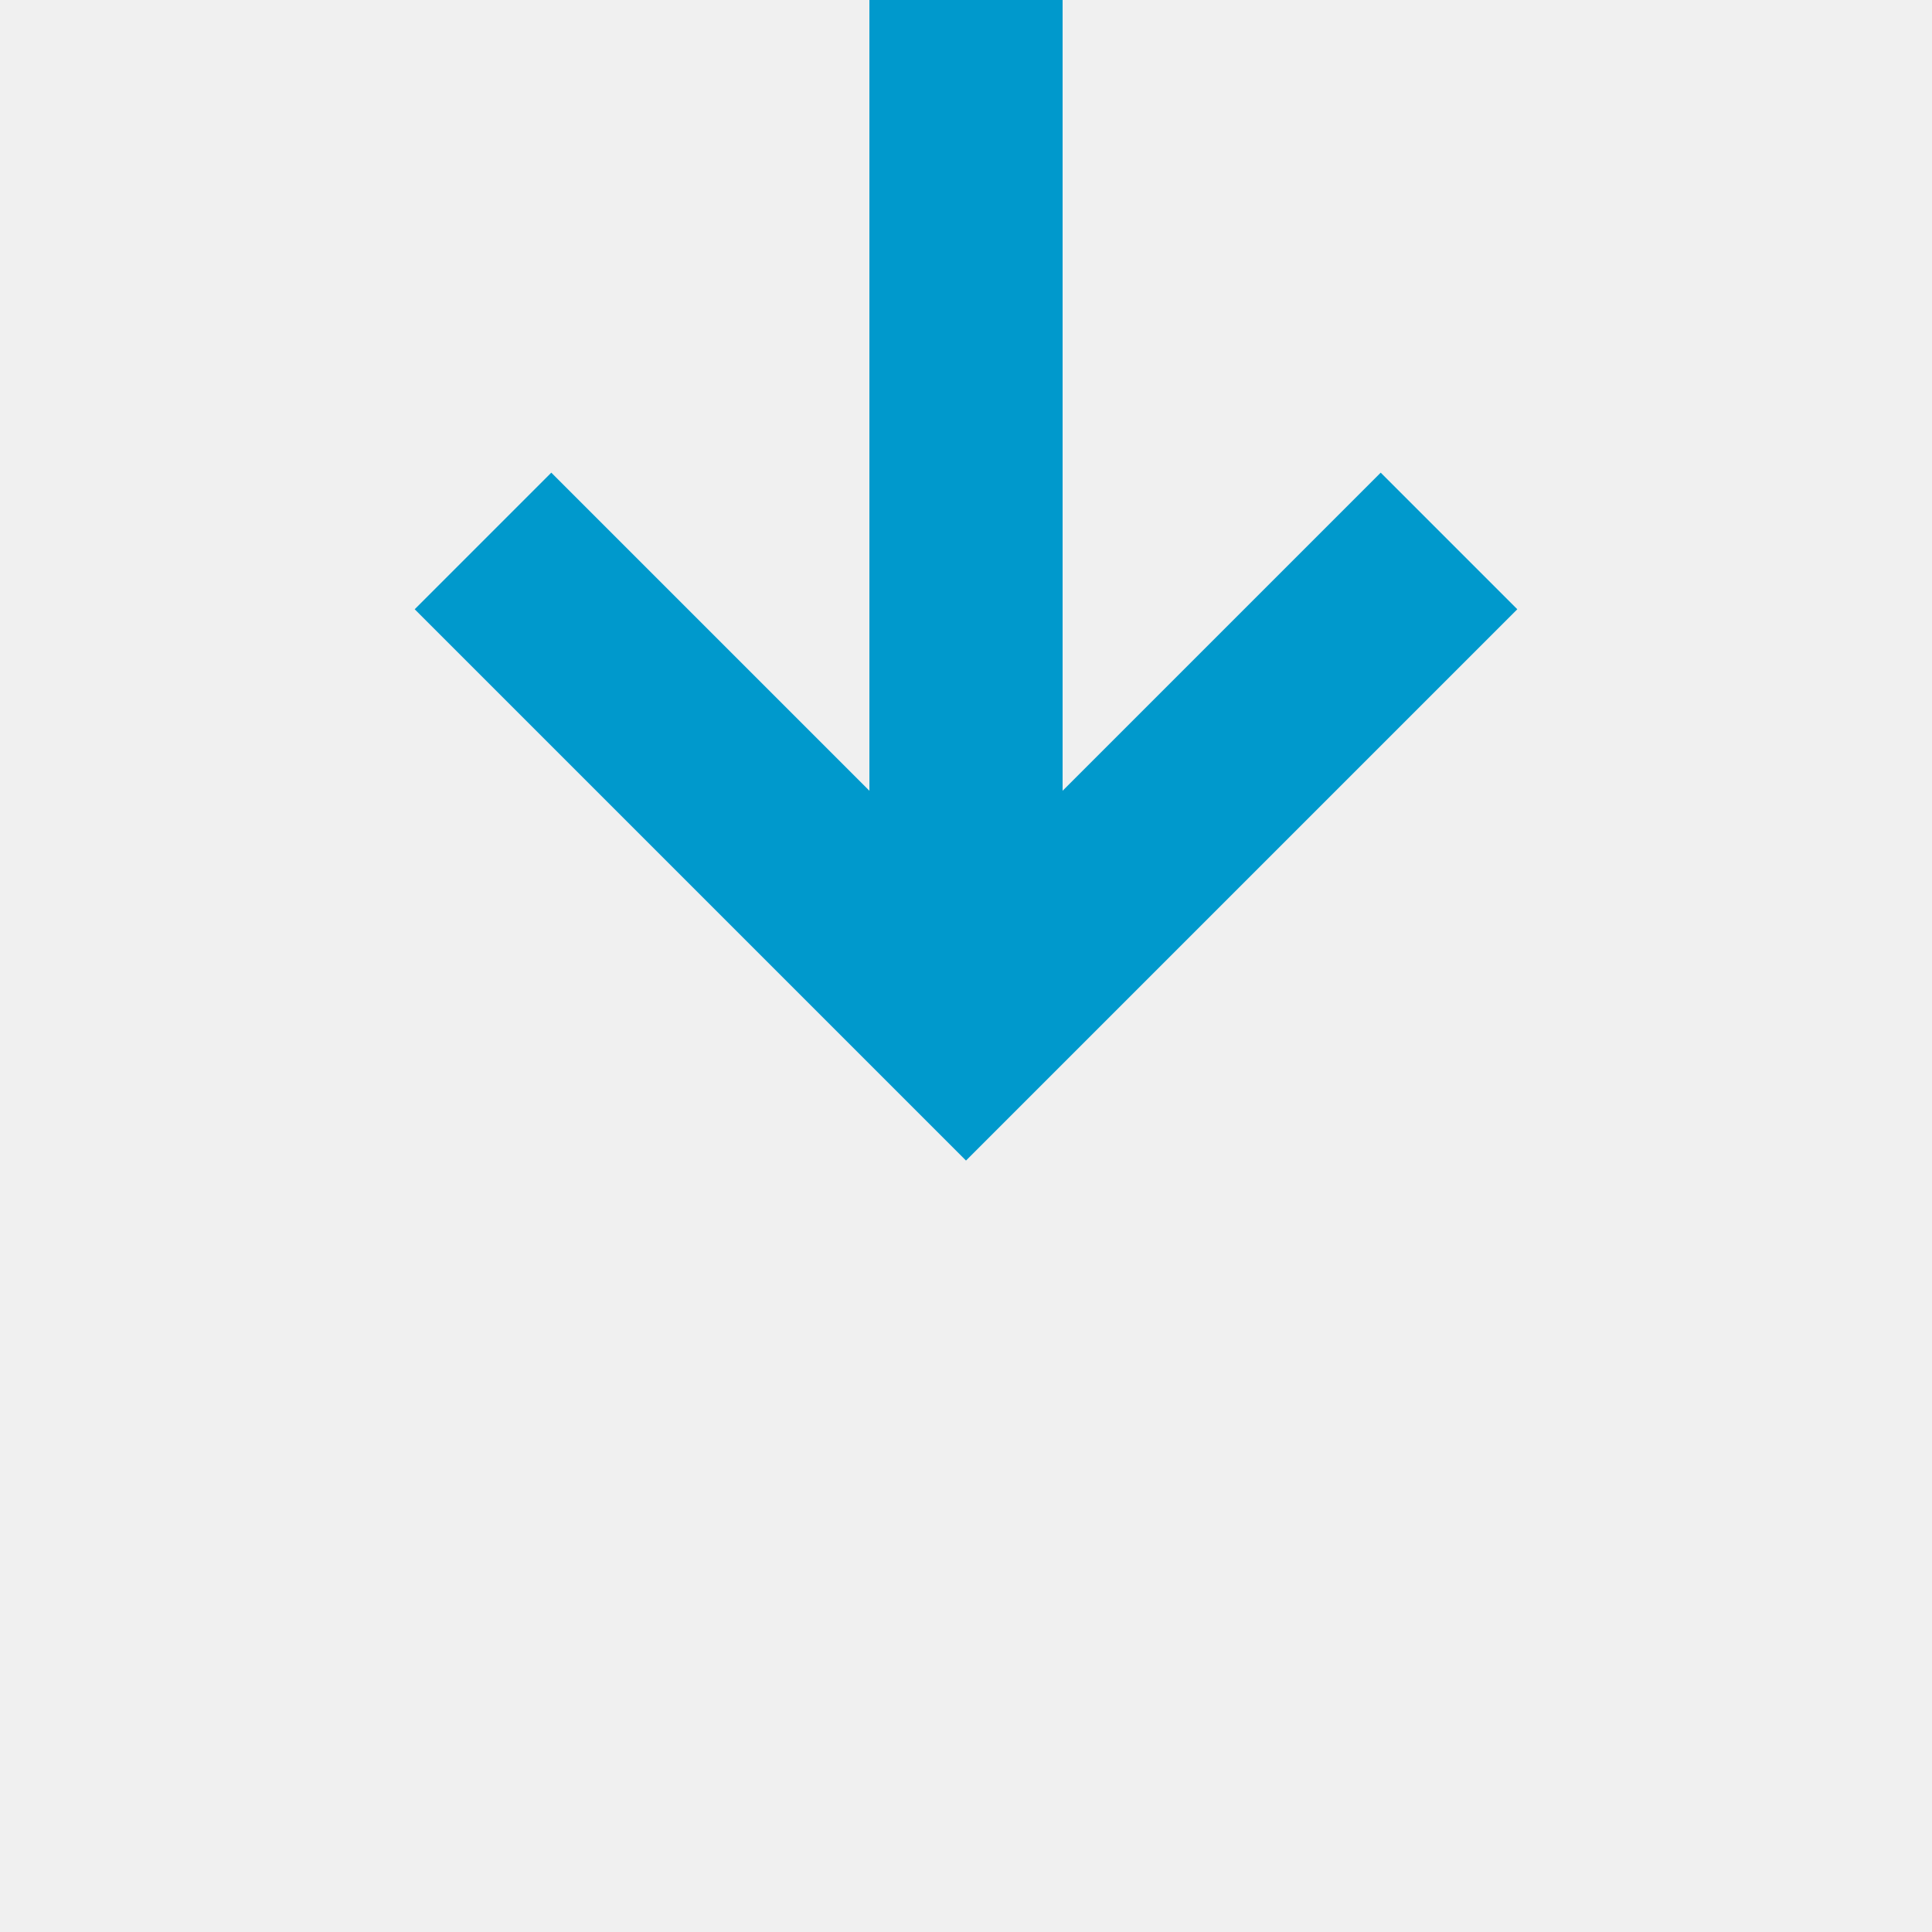
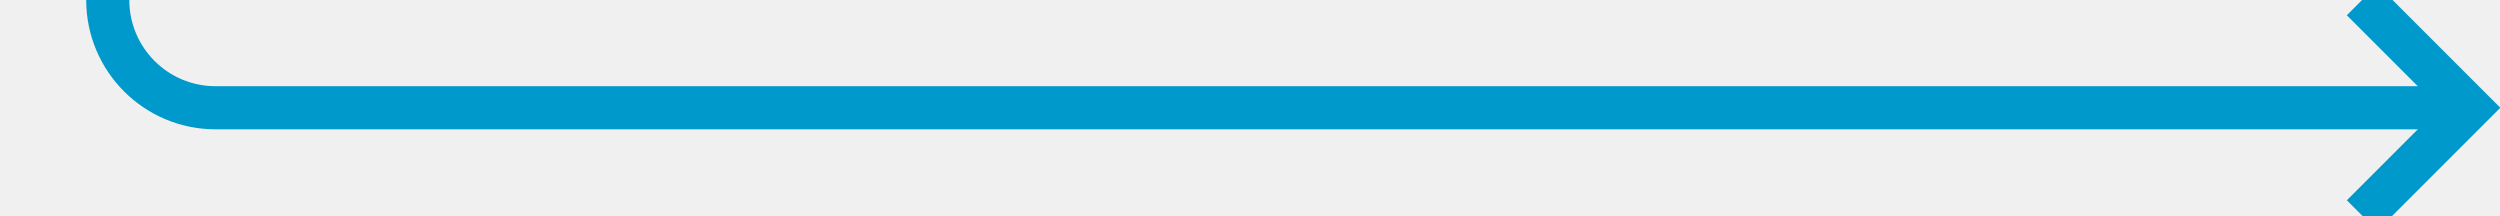
- <svg xmlns="http://www.w3.org/2000/svg" version="1.1" width="20px" height="20px" preserveAspectRatio="xMinYMid meet" viewBox="64 2030  20 18">
-   <defs>
-     <mask fill="white" id="clip18">
-       <path d="M 50.5 1996  L 97.5 1996  L 97.5 2024  L 50.5 2024  Z M 50.5 1979  L 97.5 1979  L 97.5 2051  L 50.5 2051  Z " fill-rule="evenodd" />
-     </mask>
-   </defs>
-   <path d="M 74 1996  L 74 1979  M 74 2024  L 74 2039  " stroke-width="2" stroke="#0099cc" fill="none" />
-   <path d="M 78.293 2033.893  L 74 2038.186  L 69.707 2033.893  L 68.293 2035.307  L 73.293 2040.307  L 74 2041.014  L 74.707 2040.307  L 79.707 2035.307  L 78.293 2033.893  Z " fill-rule="nonzero" fill="#0099cc" stroke="none" mask="url(#clip18)" />
+ <svg xmlns="http://www.w3.org/2000/svg" version="1.1" width="116px" height="10px" preserveAspectRatio="xMinYMid meet" viewBox="41 1749  116 8">
+   <path d="M 46 1685  L 46 1748  A 5 5 0 0 0 51 1753 L 155 1753  " stroke-width="2" stroke="#0099cc" fill="none" />
+   <path d="M 149.893 1748.707  L 154.186 1753  L 149.893 1757.293  L 151.307 1758.707  L 156.307 1753.707  L 157.014 1753  L 156.307 1752.293  L 151.307 1747.293  L 149.893 1748.707  Z " fill-rule="nonzero" fill="#0099cc" stroke="none" />
</svg>
